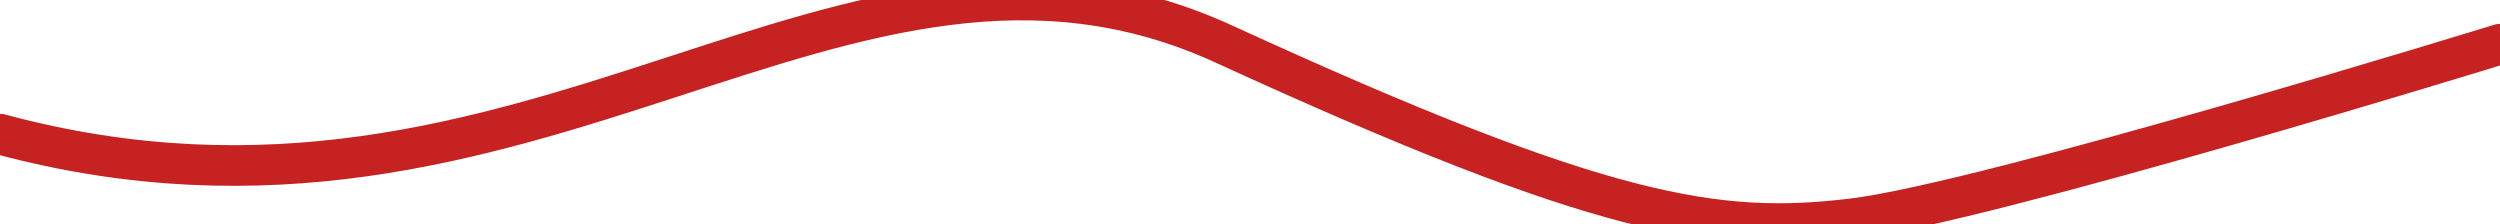
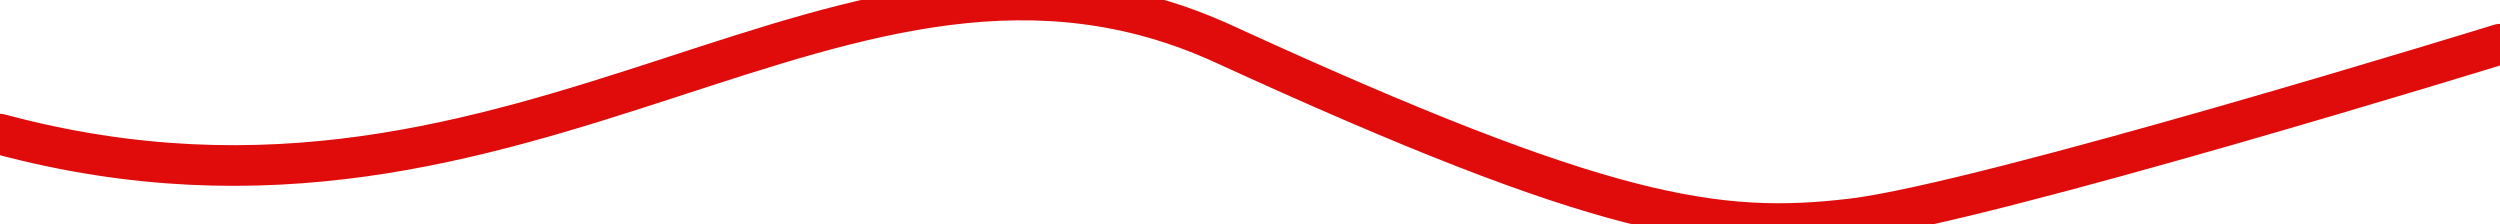
<svg xmlns="http://www.w3.org/2000/svg" width="123" height="11" viewBox="0 0 123 11" fill="none">
-   <path d="M0 6.602C26.321 13.682 41.506 -6.414 60.235 2.176C78.963 10.767 84.531 11.547 91.111 10.767C97.691 9.986 123 2.176 123 2.176" stroke="#C62222" stroke-width="2" stroke-linecap="round" />
+   <path d="M0 6.602C26.321 13.682 41.506 -6.414 60.235 2.176C78.963 10.767 84.531 11.547 91.111 10.767C97.691 9.986 123 2.176 123 2.176" stroke="#E00B0B" stroke-width="2" stroke-linecap="round" />
</svg>
